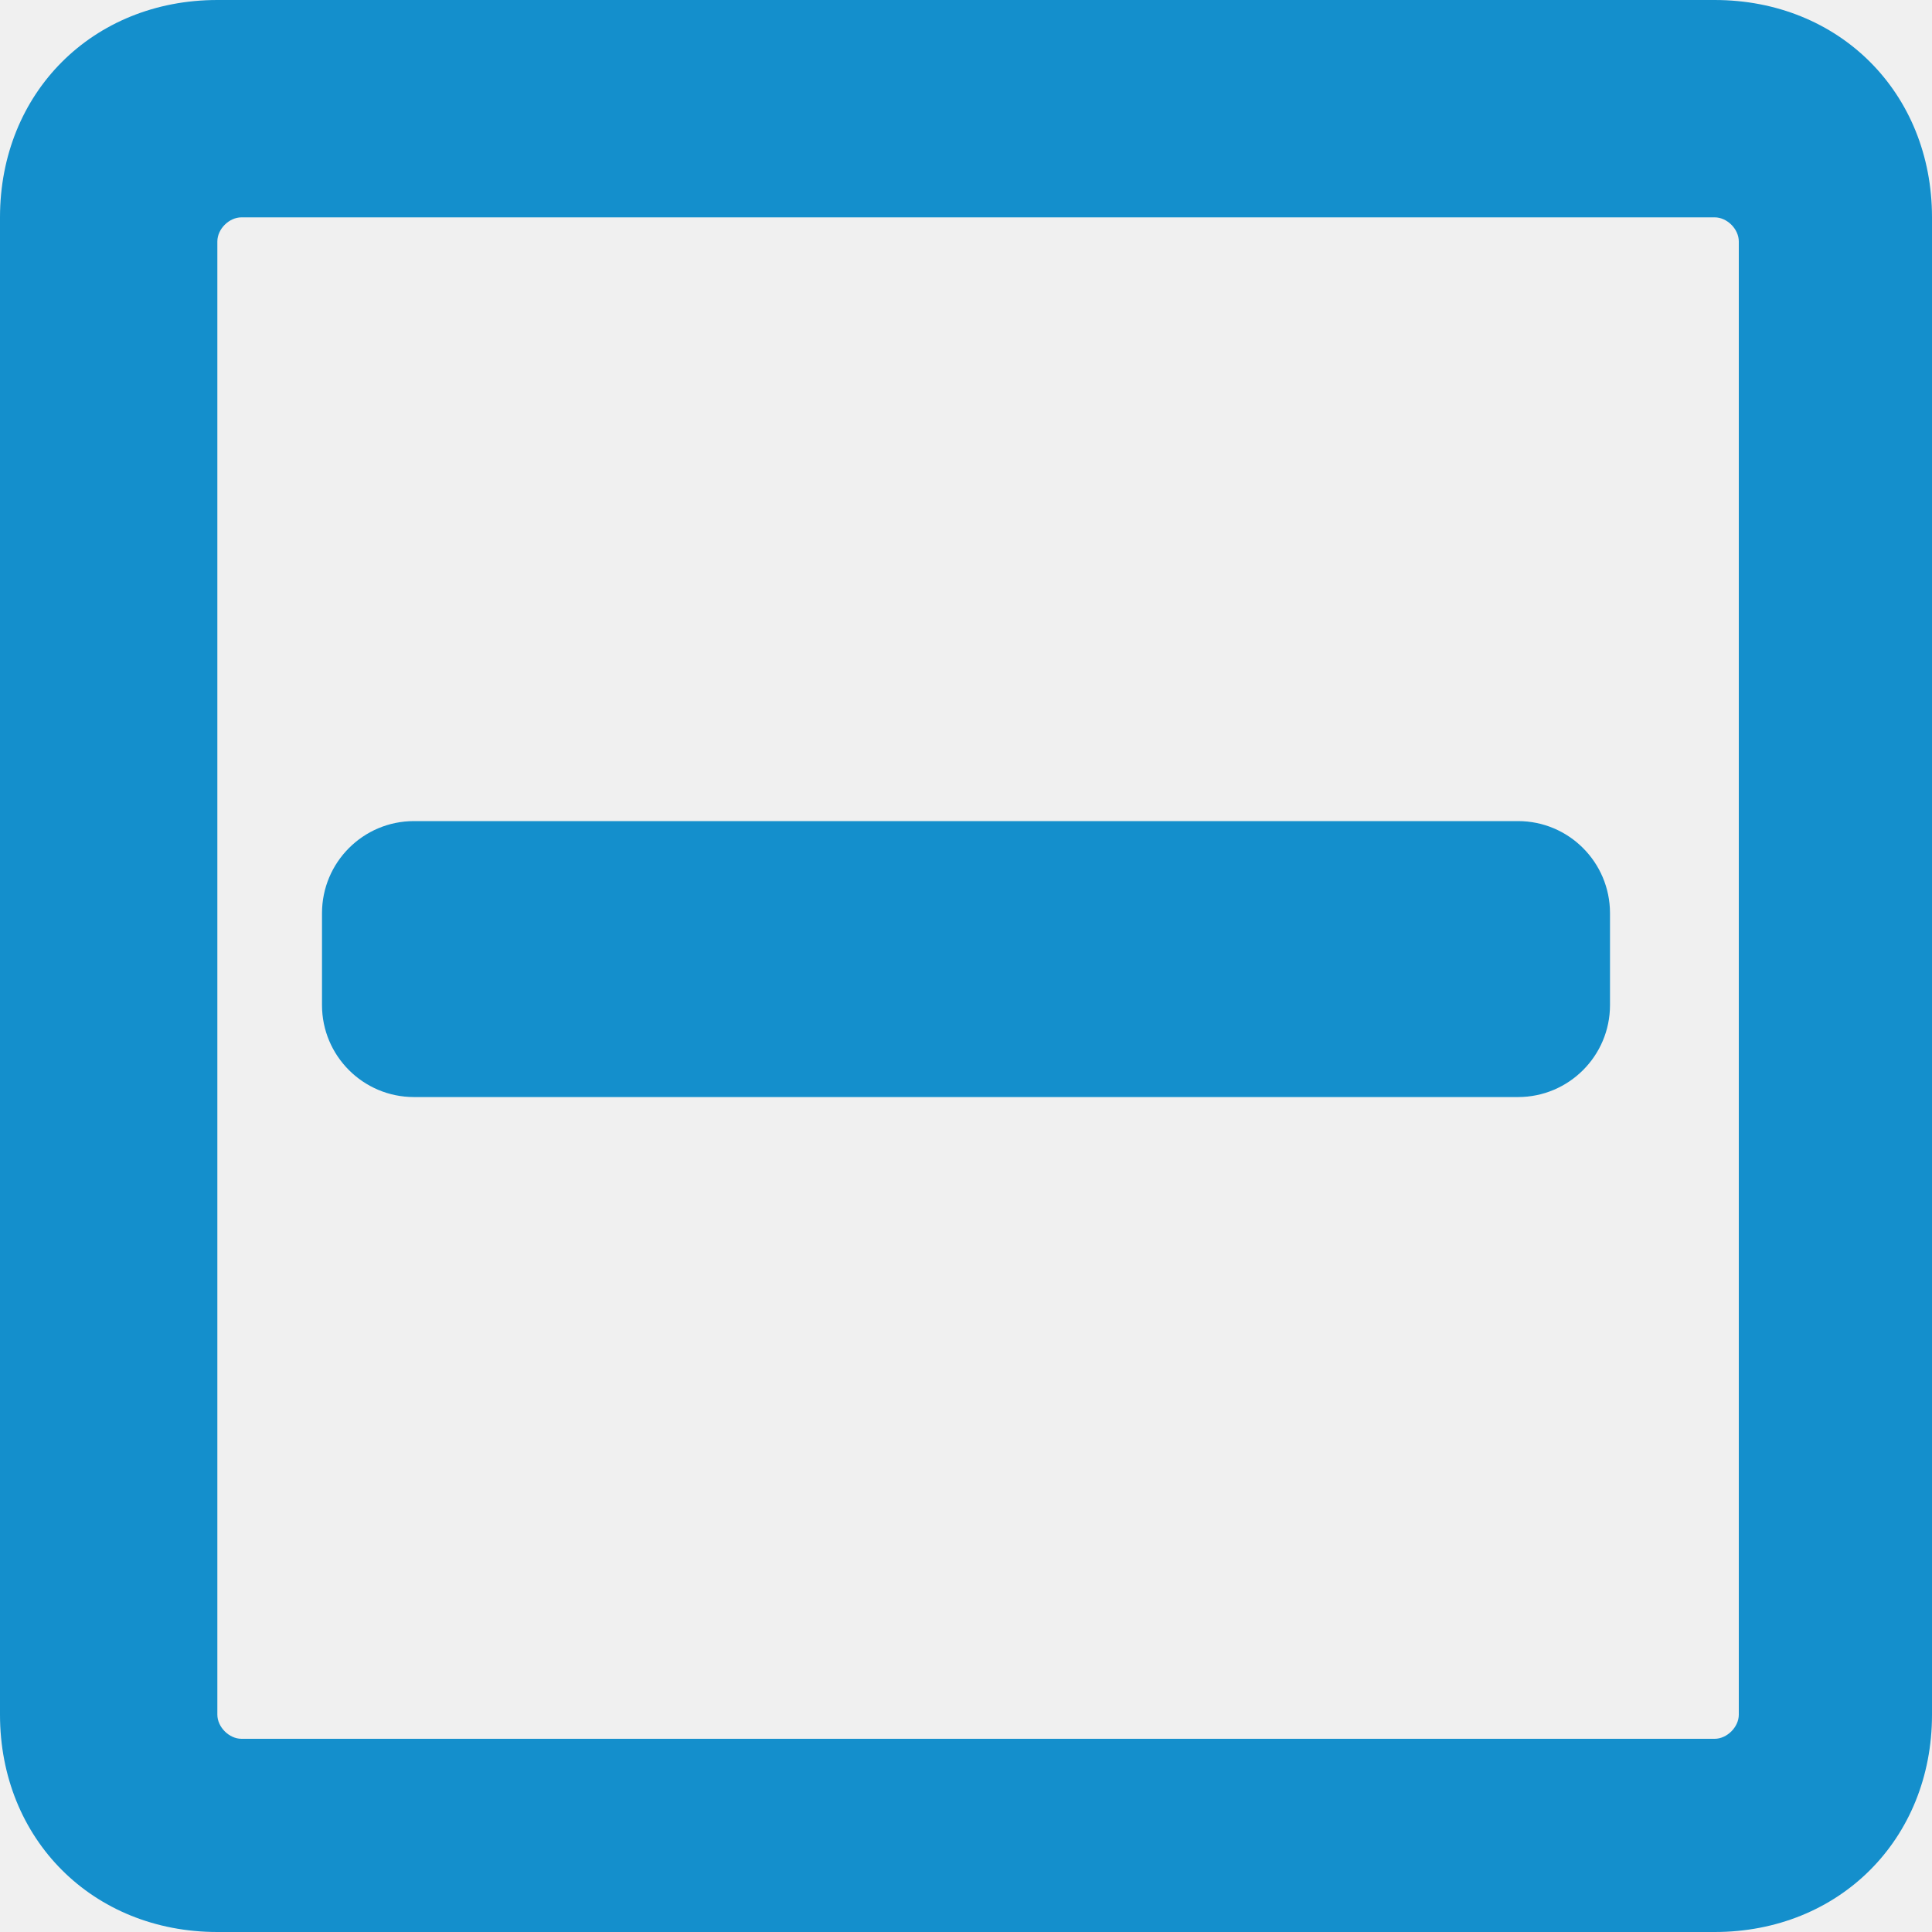
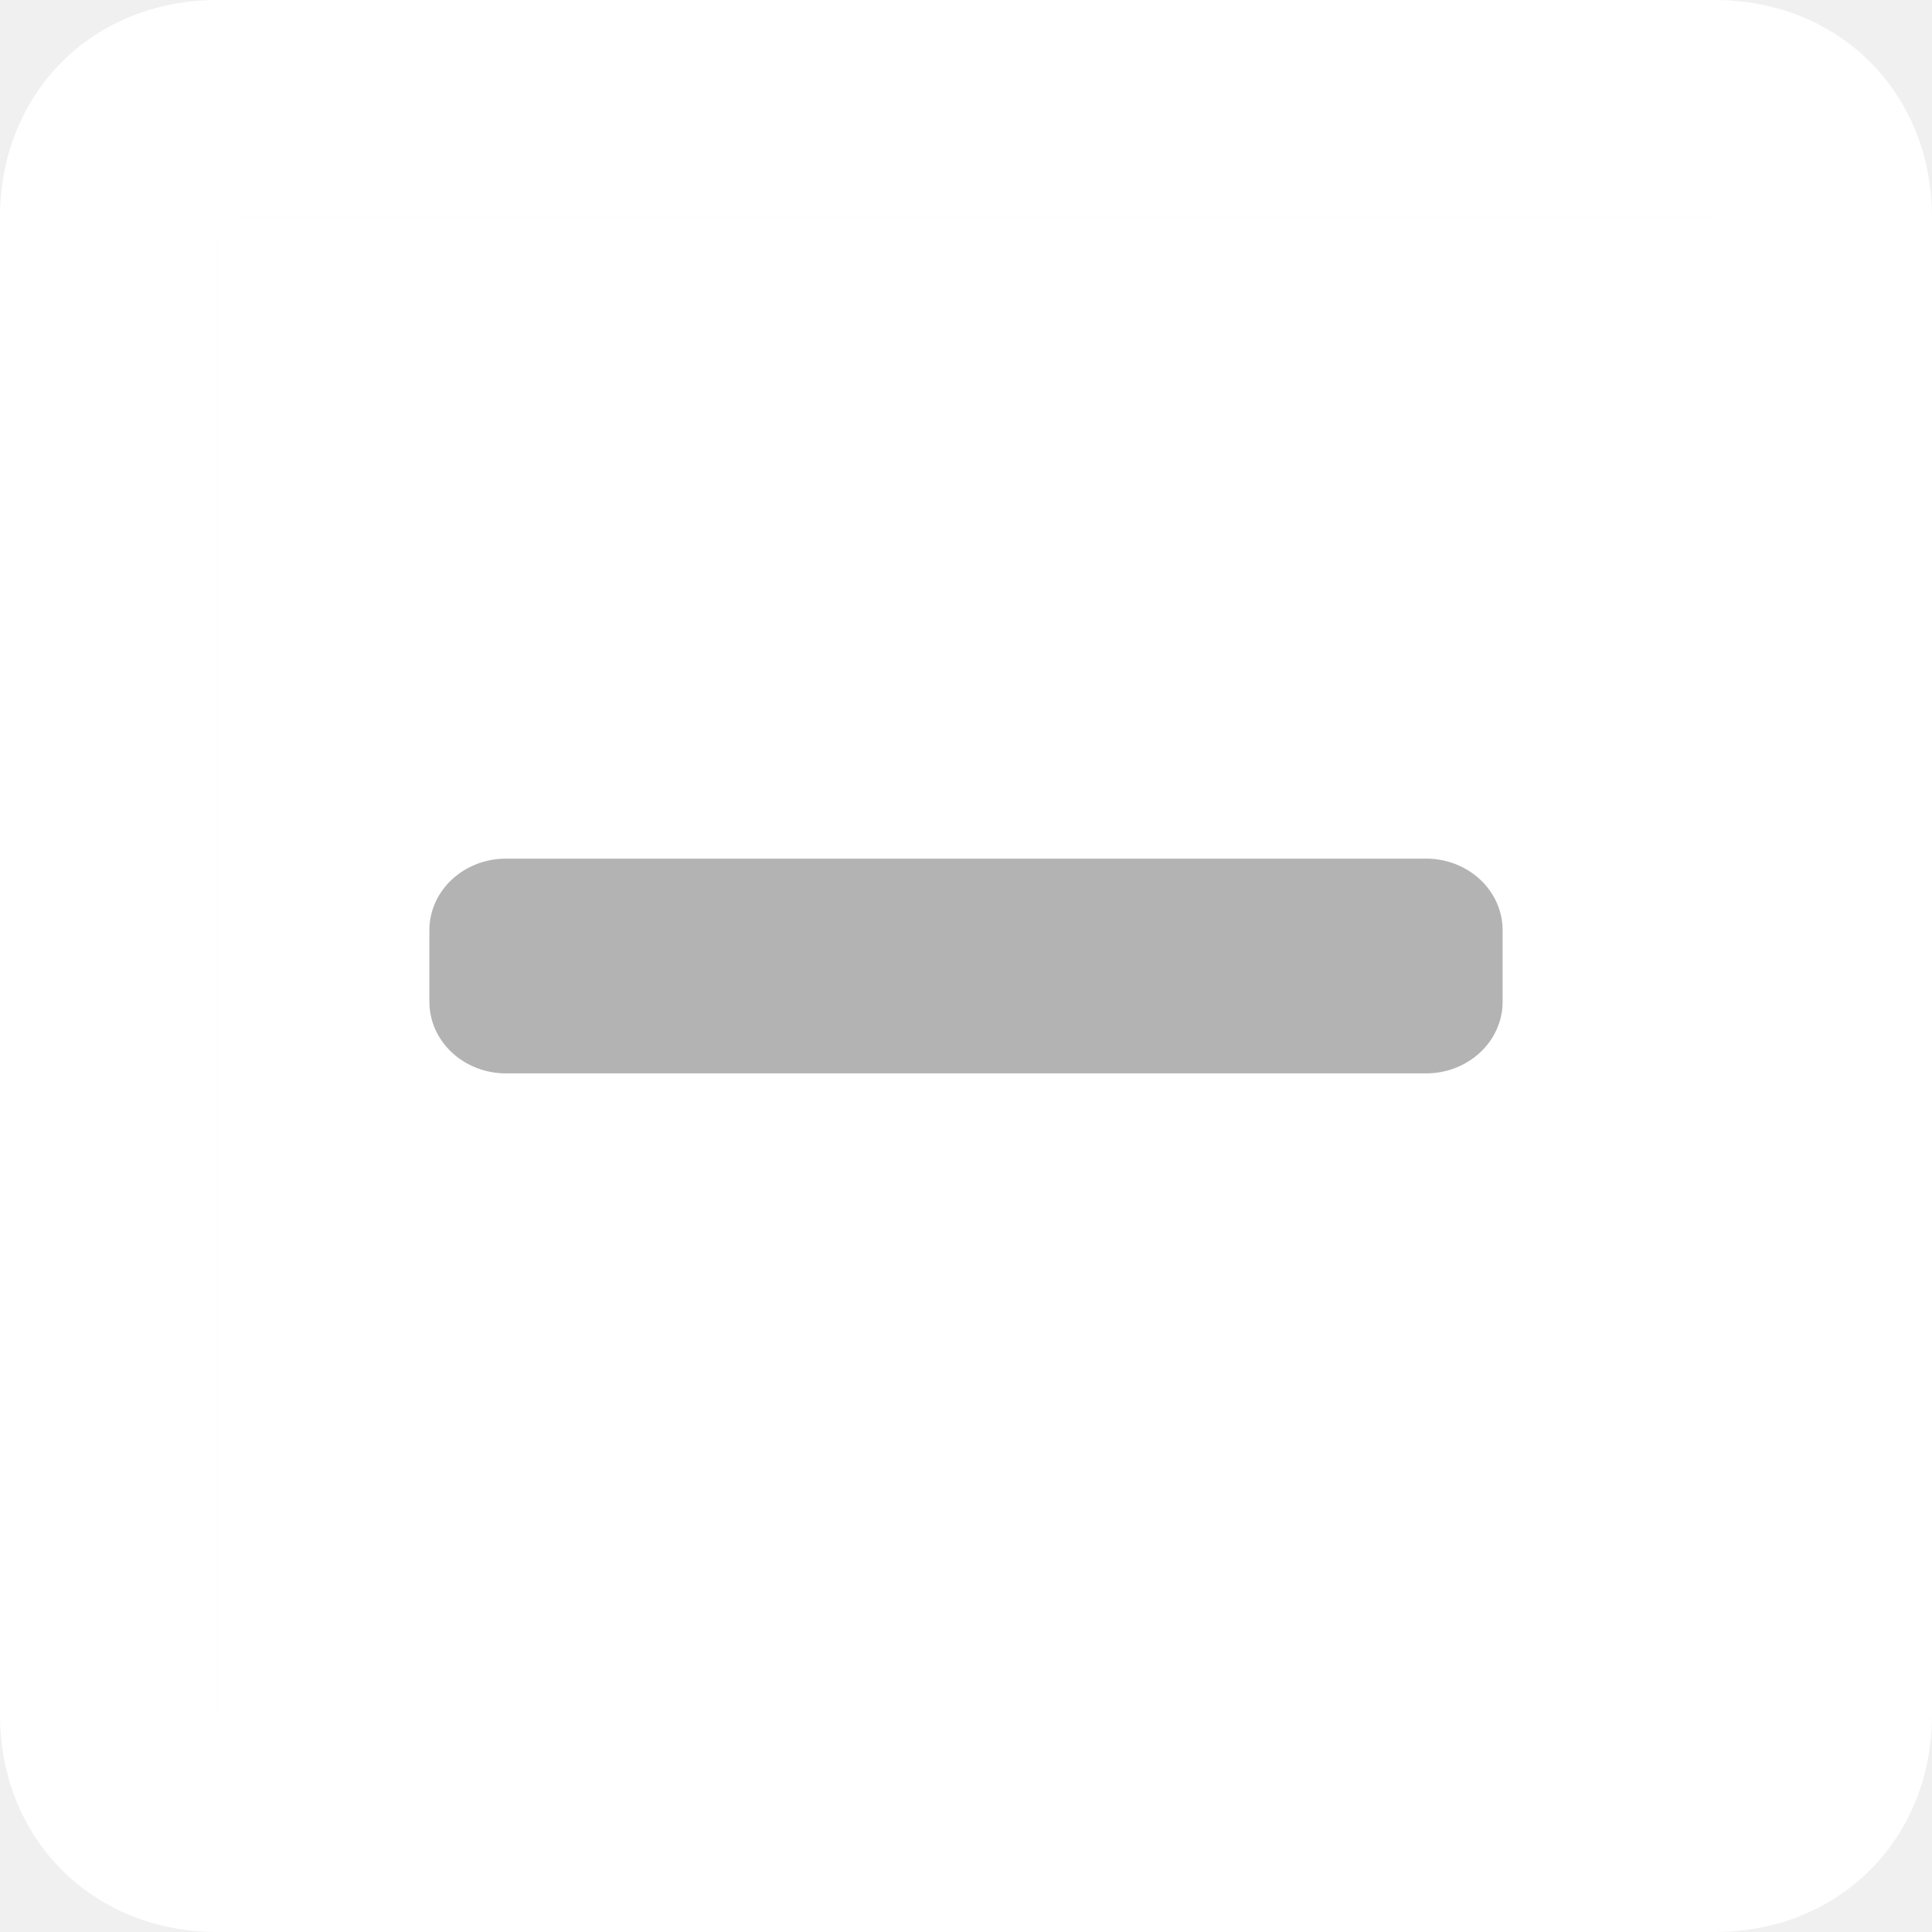
- <svg xmlns="http://www.w3.org/2000/svg" width="12" height="12" viewBox="0 0 12 12" fill="#148FCC">
-   <path d="M9.429 5.1H2.571C2.256 5.1 2 5.356 2 5.672V6.243C2 6.558 2.256 6.814 2.571 6.814H9.429C9.744 6.814 10 6.558 10 6.243V5.672C10 5.356 9.744 5.1 9.429 5.1Z" fill="#148FCC" />
-   <path fill-rule="evenodd" clip-rule="evenodd" d="M1.35 0H10.65C11.424 0 12 0.576 12 1.35V10.65C12 11.424 11.424 12 10.65 12H1.35C0.576 12 0 11.424 0 10.65V1.35C0 0.576 0.576 0 1.35 0ZM1.5 10.8H10.65C10.727 10.8 10.8 10.727 10.8 10.65V1.5C10.8 1.422 10.727 1.35 10.65 1.35H1.5C1.423 1.35 1.35 1.422 1.35 1.5V10.65C1.35 10.727 1.423 10.8 1.5 10.8Z" fill="#148FCC" />
+ <svg xmlns="http://www.w3.org/2000/svg" width="12" height="12" viewBox="0 0 12 12" fill="none">
+   <path fill-rule="evenodd" clip-rule="evenodd" d="M1.35 0H10.65C11.424 0 12 0.576 12 1.35V10.65C12 11.424 11.424 12 10.65 12H1.35C0.576 12 -6.10352e-05 11.424 -6.10352e-05 10.65V1.35C-6.10352e-05 0.576 0.576 0 1.35 0ZM1.5 10.8H10.65C10.727 10.8 10.8 10.727 10.8 10.65V1.5C10.8 1.422 10.727 1.35 10.65 1.35H1.5C1.422 1.35 1.35 1.422 1.35 1.5V10.65C1.35 10.727 1.422 10.8 1.5 10.8Z" fill="white" />
+   <path d="M10.8 10.8H1.35V1.35H10.8V10.8Z" fill="white" />
+   <path d="M8.857 5.333H3.143C2.88 5.333 2.667 5.532 2.667 5.778V6.222C2.667 6.468 2.88 6.667 3.143 6.667H8.857C9.12 6.667 9.333 6.468 9.333 6.222V5.778C9.333 5.532 9.12 5.333 8.857 5.333Z" fill="#B3B3B3" />
</svg>
